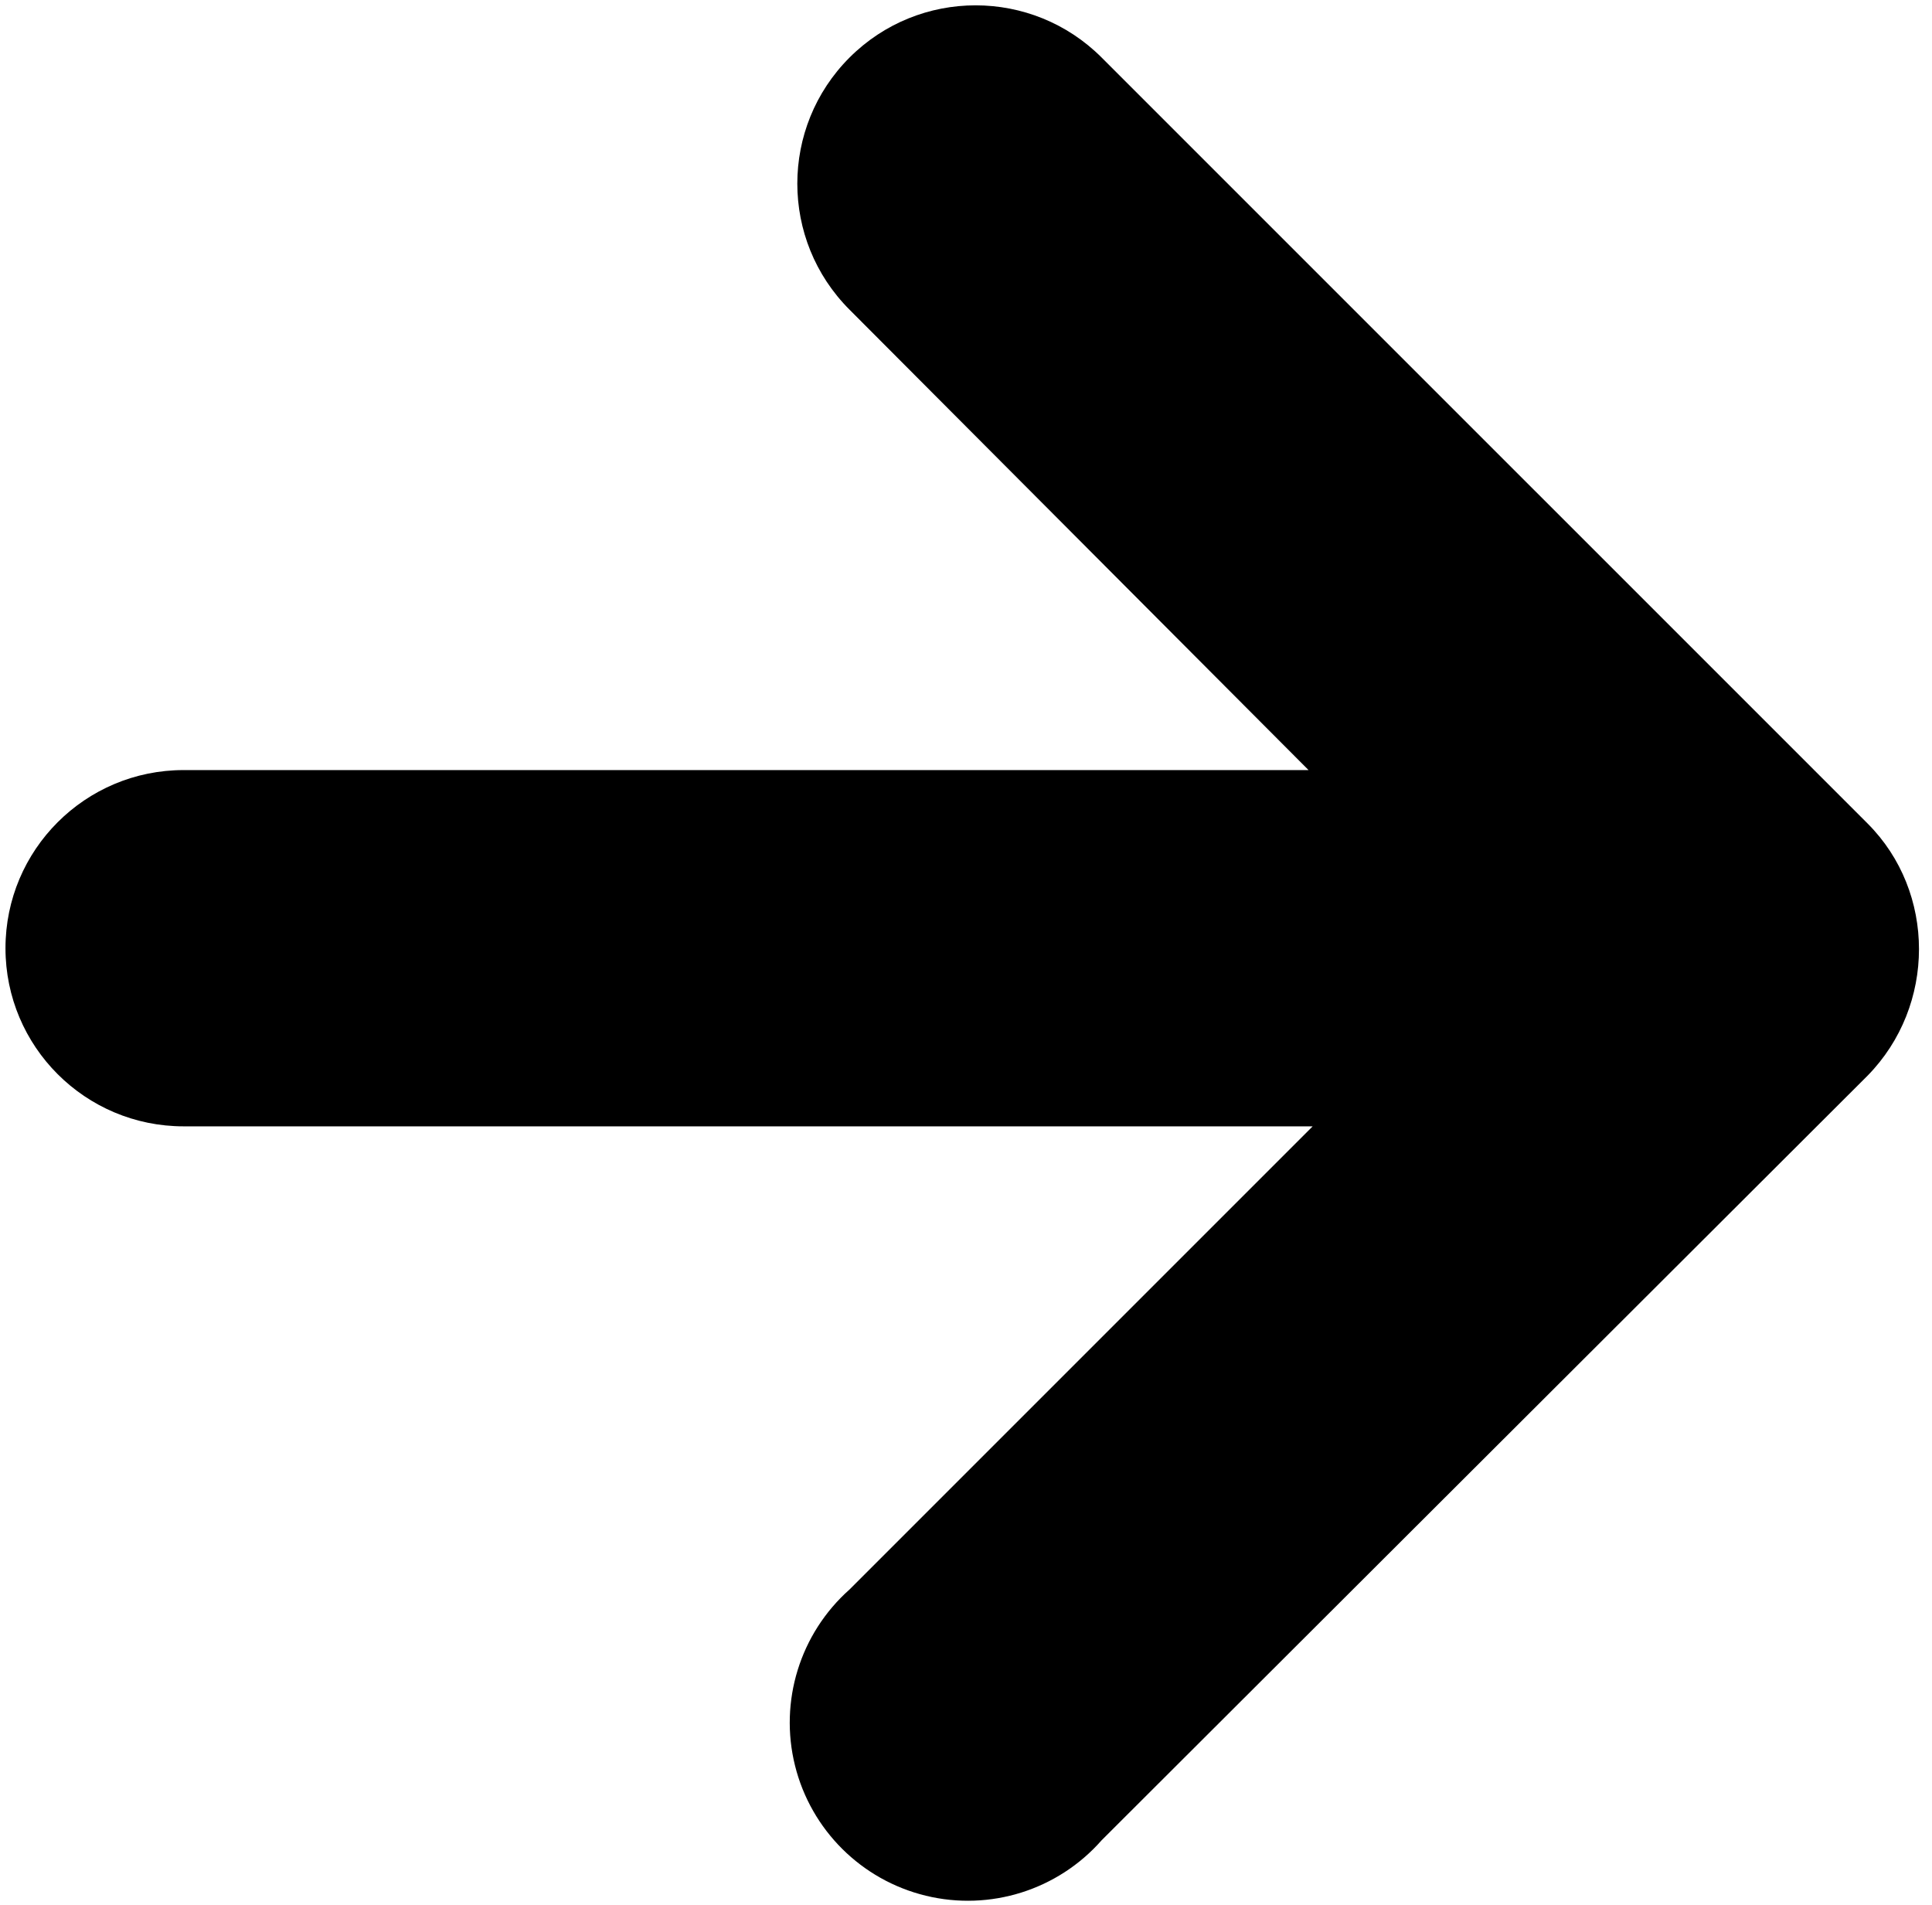
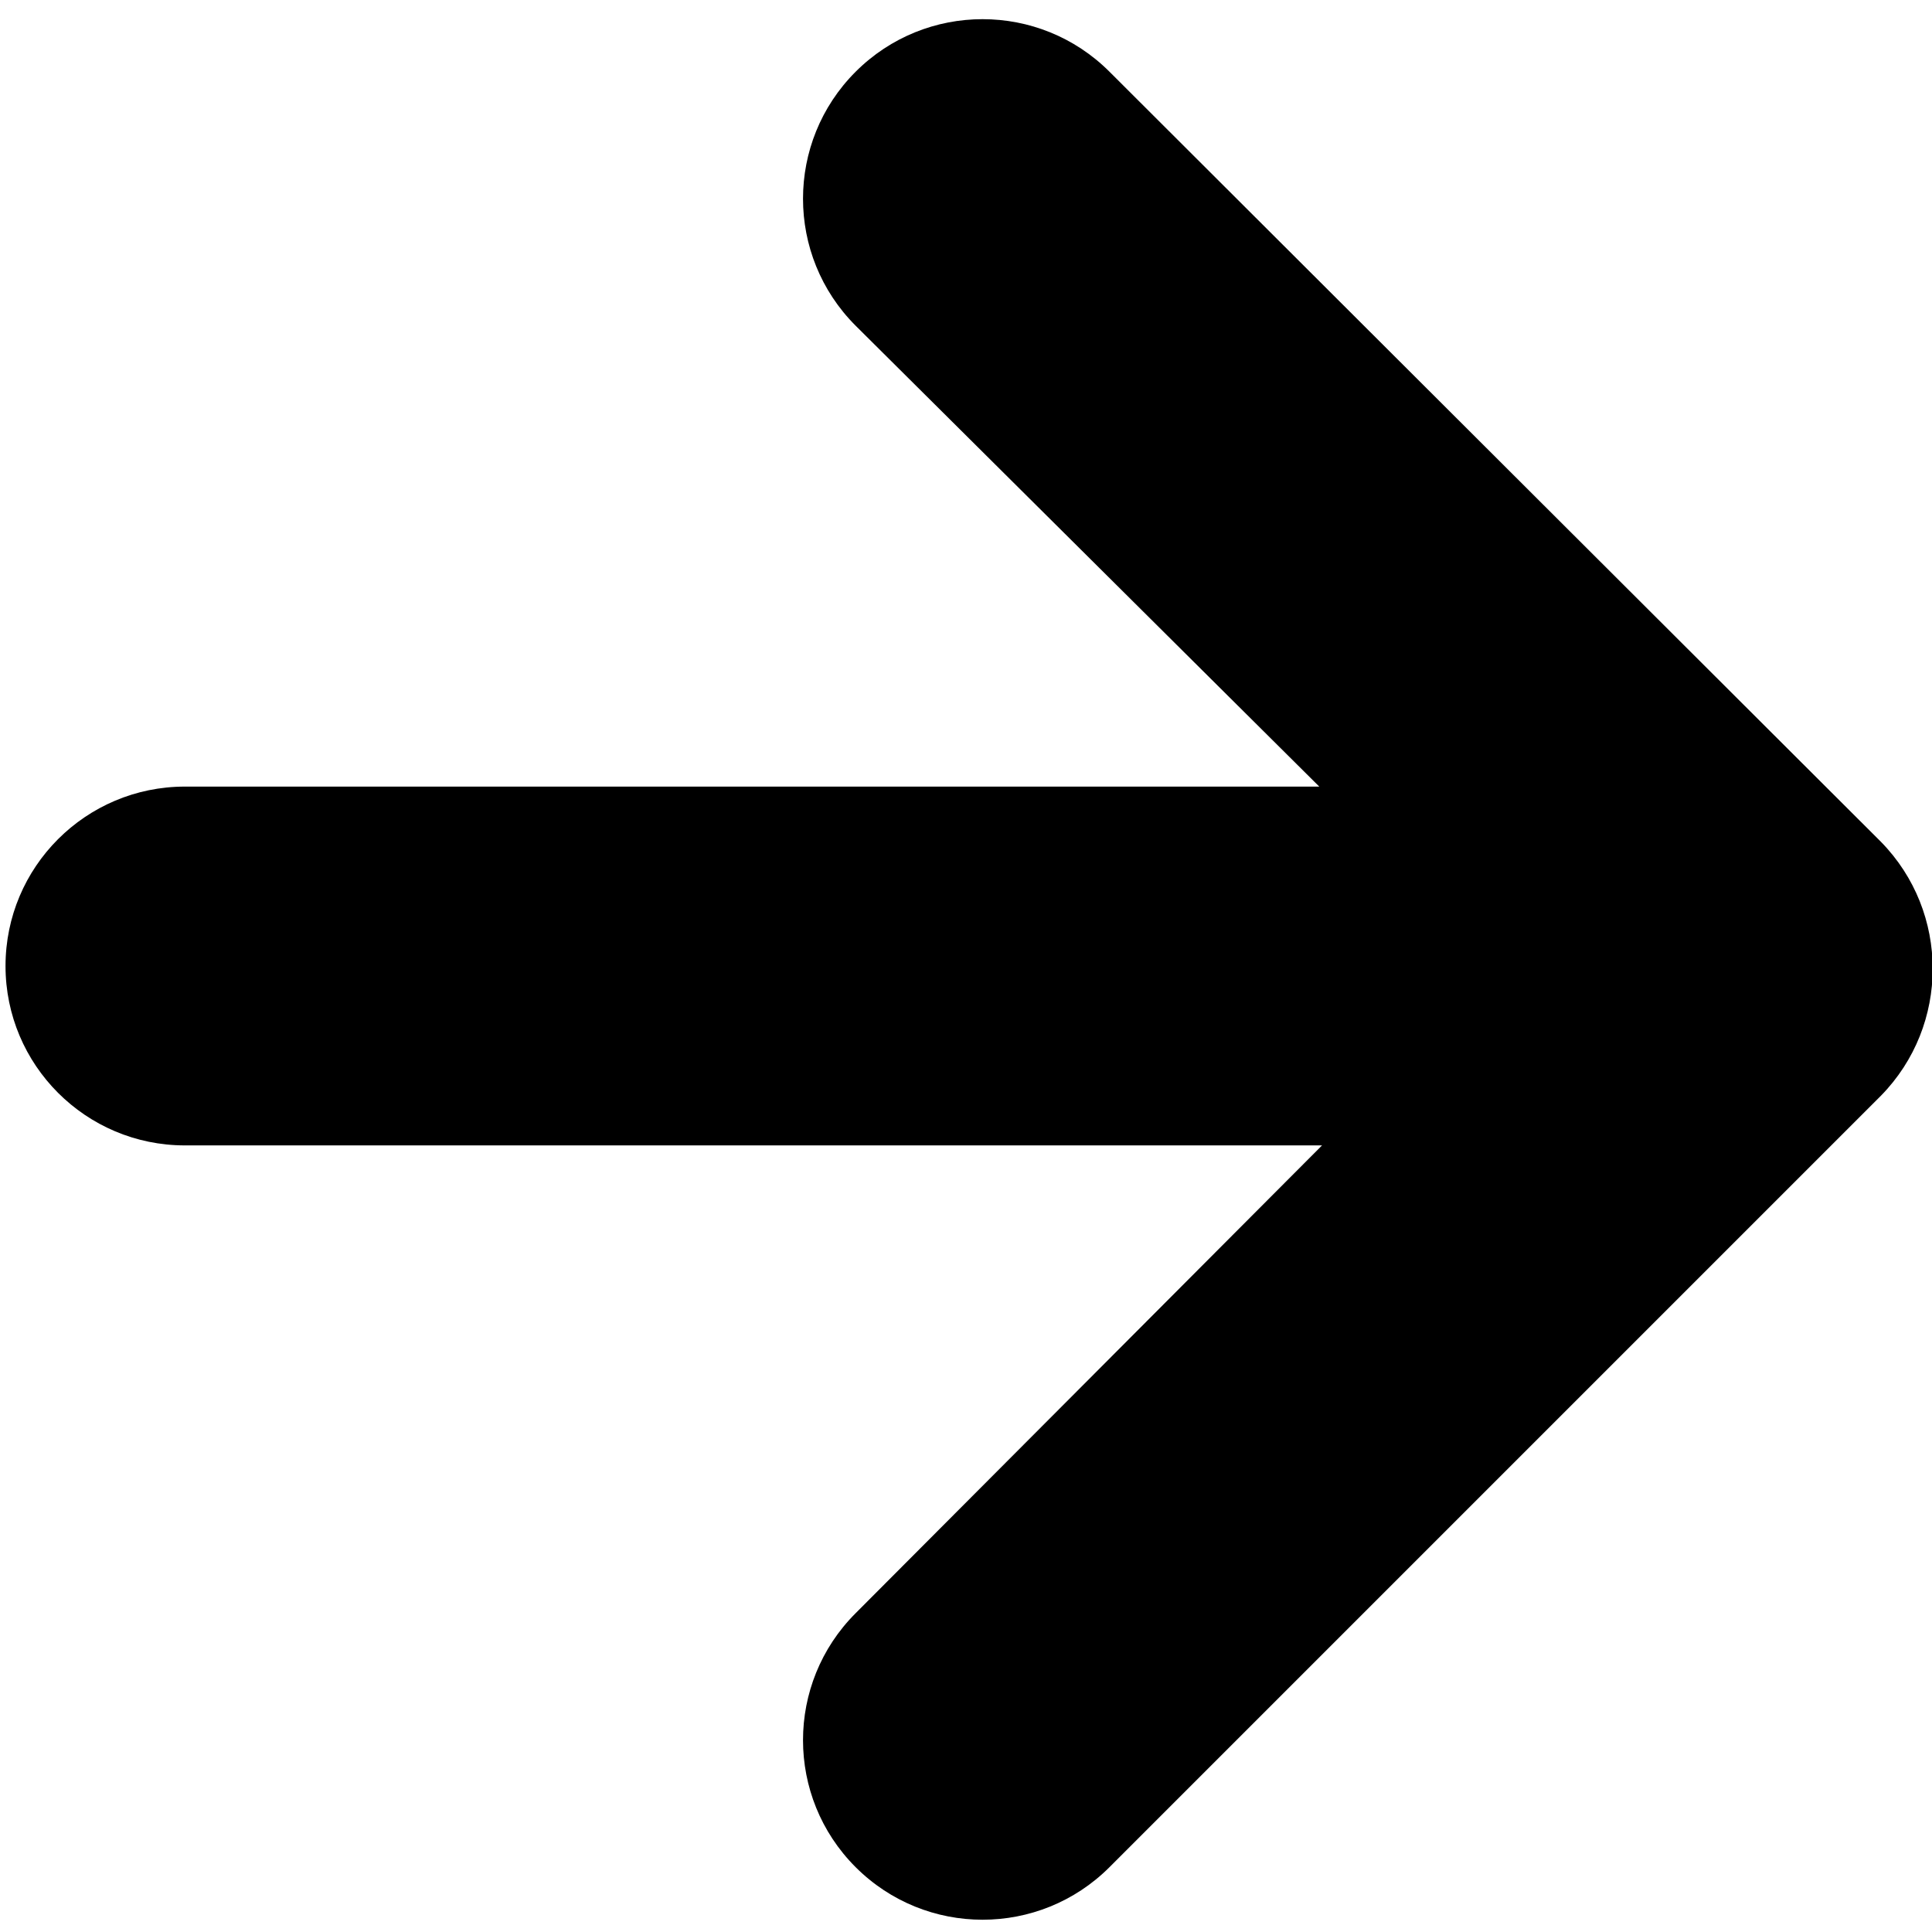
- <svg xmlns="http://www.w3.org/2000/svg" viewBox="0 0 141 139">
-   <path fill-rule="evenodd" d="M95.8 82.2H13.4a13 13 0 0 1 0-26h82.1L62 22.6A13 13 0 1 1 80.4 4.2l55.9 55.9c5 5 5 13.3 0 18.4l-55.9 55.8A13 13 0 1 1 62 116l33.8-33.8z" />
+ <svg xmlns="http://www.w3.org/2000/svg" viewBox="0 0 140 140">
+   <path fill-rule="evenodd" d="M95.8 83H13.4a13 13 0 1 1 0-26h82.2L62 23.6A13 13 0 1 1 80.4 5.2L136.3 61c5 5.1 5 13.3 0 18.4l-55.9 55.9A13 13 0 1 1 62 116.9L95.8 83z" />
</svg>
